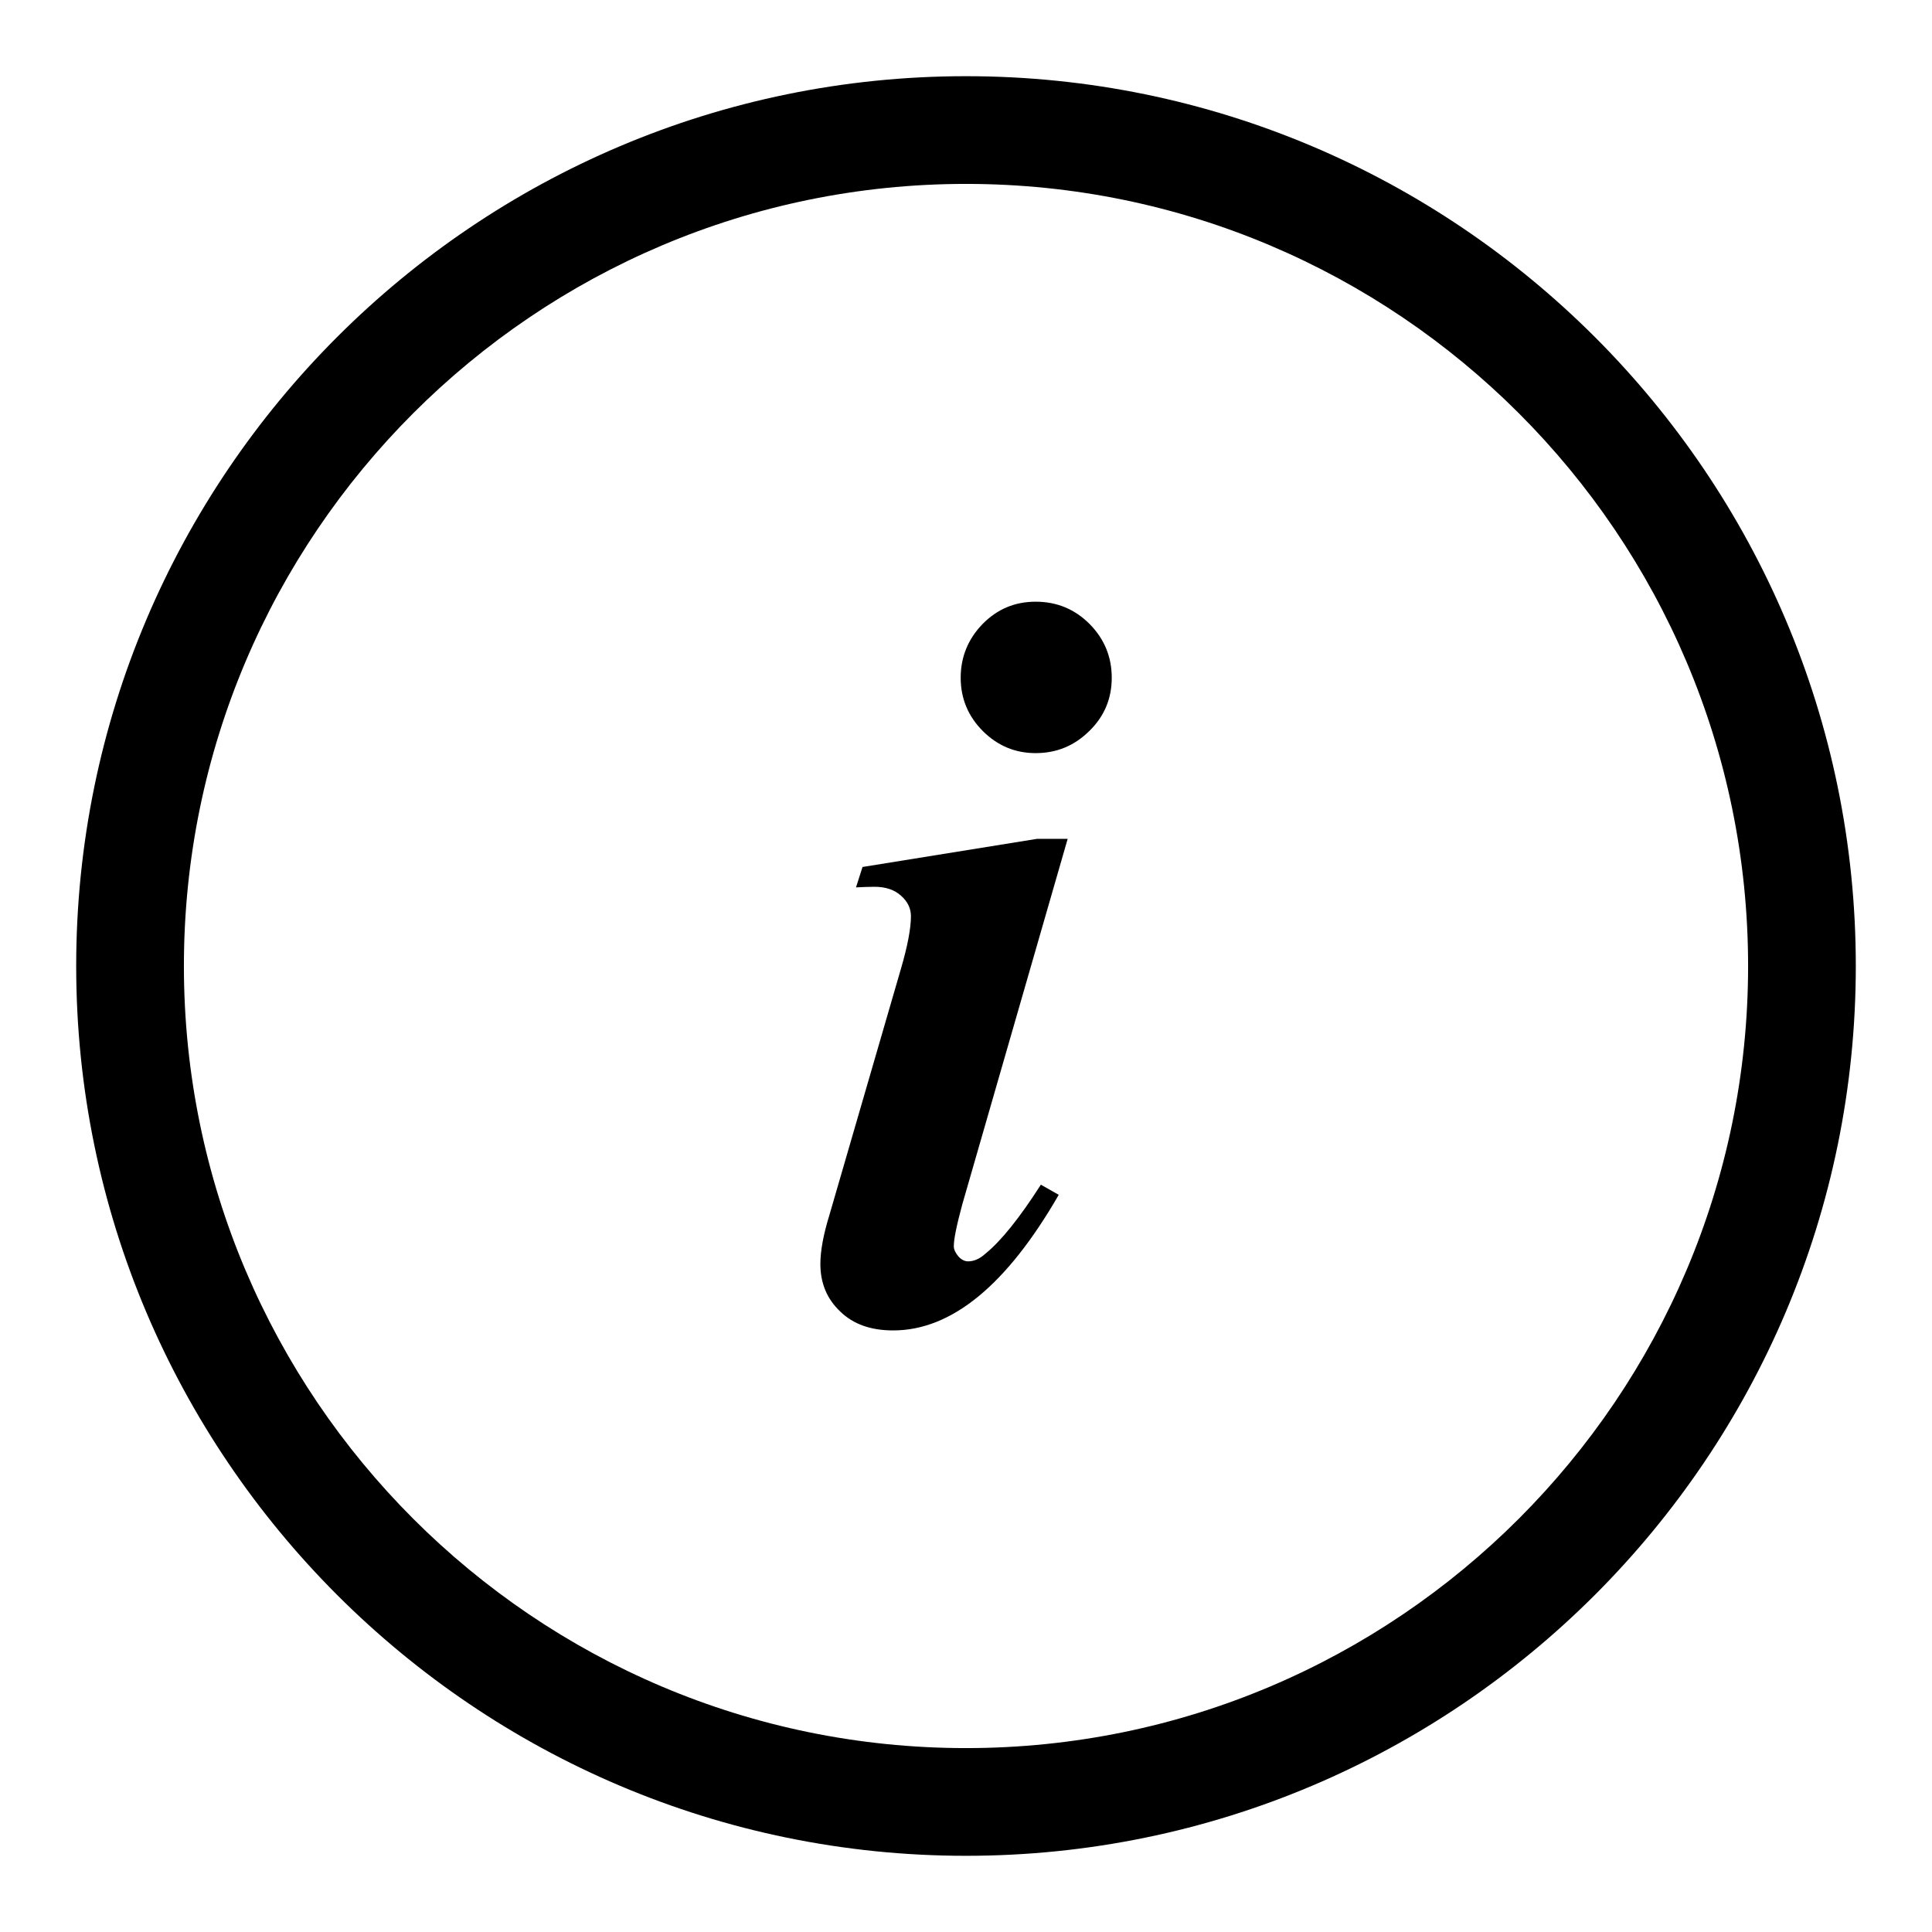
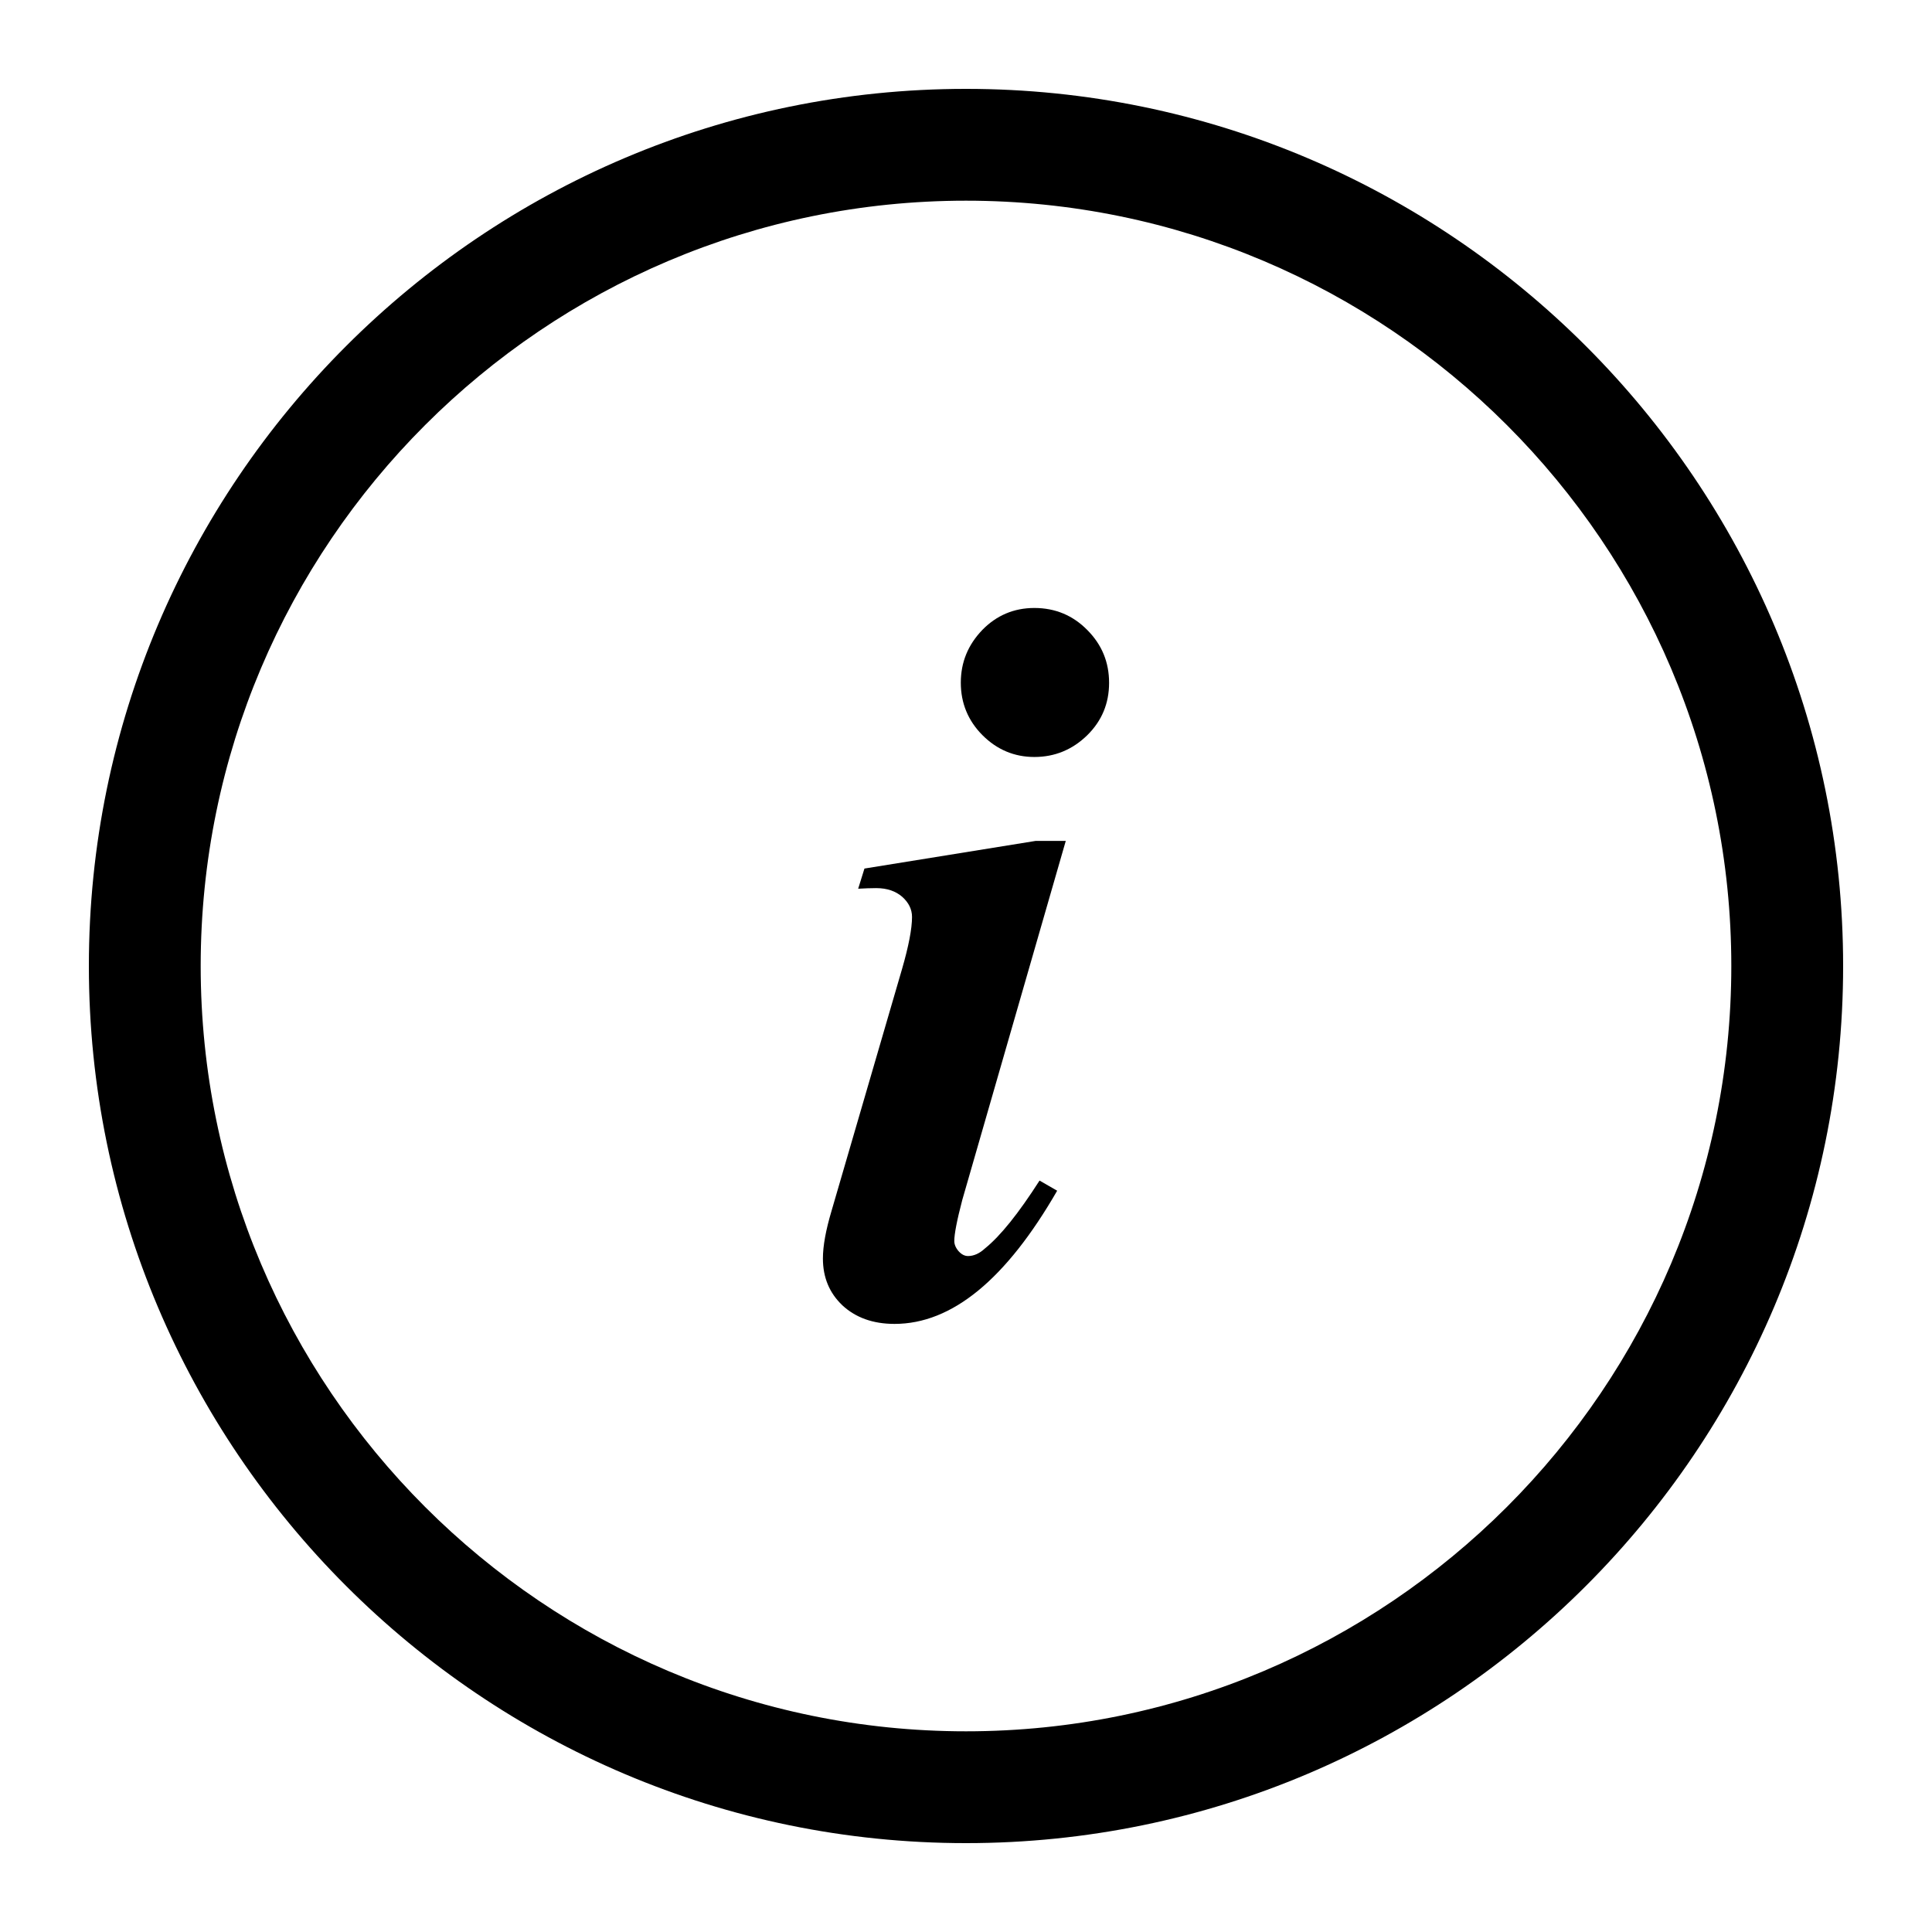
<svg xmlns="http://www.w3.org/2000/svg" version="1.1" id="Layer_1" x="0px" y="0px" width="16px" height="16px" viewBox="0 0 16 16" enable-background="new 0 0 16 16" xml:space="preserve">
  <g>
-     <path d="M8.842,6.947L7.969,9.975c-0.047,0.174-0.07,0.287-0.07,0.346c0,0.027,0.014,0.055,0.038,0.084   c0.024,0.027,0.052,0.041,0.08,0.041c0.049,0,0.097-0.021,0.143-0.063c0.13-0.105,0.284-0.297,0.46-0.572l0.148,0.084   c-0.431,0.748-0.888,1.123-1.371,1.123c-0.184,0-0.33-0.051-0.438-0.156c-0.11-0.104-0.165-0.234-0.165-0.395   c0-0.105,0.024-0.24,0.074-0.402L7.46,8.027c0.057-0.194,0.084-0.341,0.084-0.439c0-0.064-0.026-0.12-0.082-0.17   C7.408,7.369,7.335,7.344,7.243,7.344c-0.047,0-0.098,0.002-0.154,0.005L7.143,7.18l1.445-0.233H8.842z M8.577,4.983   c0.176,0,0.324,0.062,0.447,0.185C9.146,5.292,9.207,5.44,9.207,5.613c0,0.173-0.062,0.321-0.187,0.442   C8.897,6.176,8.75,6.237,8.577,6.237c-0.17,0-0.315-0.061-0.437-0.182c-0.122-0.122-0.184-0.27-0.184-0.442   c0-0.172,0.061-0.321,0.181-0.445C8.258,5.045,8.403,4.983,8.577,4.983z" />
+     <path d="M8.826,6.965L7.969,9.938c-0.045,0.171-0.066,0.284-0.066,0.339c0,0.028,0.011,0.056,0.035,0.084   c0.024,0.027,0.05,0.041,0.079,0.041c0.047,0,0.095-0.021,0.14-0.063c0.129-0.104,0.279-0.292,0.452-0.562l0.146,0.084   c-0.423,0.734-0.871,1.103-1.347,1.103c-0.18,0-0.323-0.053-0.432-0.154c-0.107-0.102-0.161-0.23-0.161-0.388   c0-0.104,0.024-0.235,0.072-0.396L7.47,8.026c0.055-0.19,0.083-0.335,0.083-0.432c0-0.063-0.027-0.118-0.08-0.166   C7.418,7.38,7.347,7.355,7.256,7.355c-0.045,0-0.096,0.002-0.149,0.005l0.052-0.167l1.418-0.229H8.826z M8.566,5.035   c0.174,0,0.32,0.062,0.439,0.183c0.121,0.122,0.18,0.267,0.18,0.437S9.125,5.97,9.004,6.089c-0.122,0.119-0.268,0.18-0.438,0.18   c-0.166,0-0.31-0.061-0.429-0.18s-0.18-0.265-0.18-0.435s0.06-0.314,0.178-0.437C8.252,5.097,8.396,5.035,8.566,5.035z" />
  </g>
-   <path d="M8,15.369c-4.064,0-7.369-3.306-7.369-7.369c0-4.064,3.305-7.369,7.369-7.369S15.369,3.936,15.369,8  C15.369,12.063,12.064,15.369,8,15.369L8,15.369z M8,1.523C4.429,1.523,1.523,4.428,1.523,8c0,3.571,2.905,6.477,6.477,6.477  S14.477,11.571,14.477,8C14.477,4.428,11.572,1.523,8,1.523L8,1.523z" />
+   <path d="M8,15.264c-4.005,0-7.264-3.259-7.264-7.264c0-4.005,3.259-7.264,7.264-7.264S15.264,3.995,15.264,8  C15.264,12.005,12.005,15.264,8,15.264L8,15.264z M8,1.662C4.505,1.662,1.662,4.505,1.662,8S4.505,14.338,8,14.338  S14.338,11.495,14.338,8S11.495,1.662,8,1.662L8,1.662z" />
</svg>
